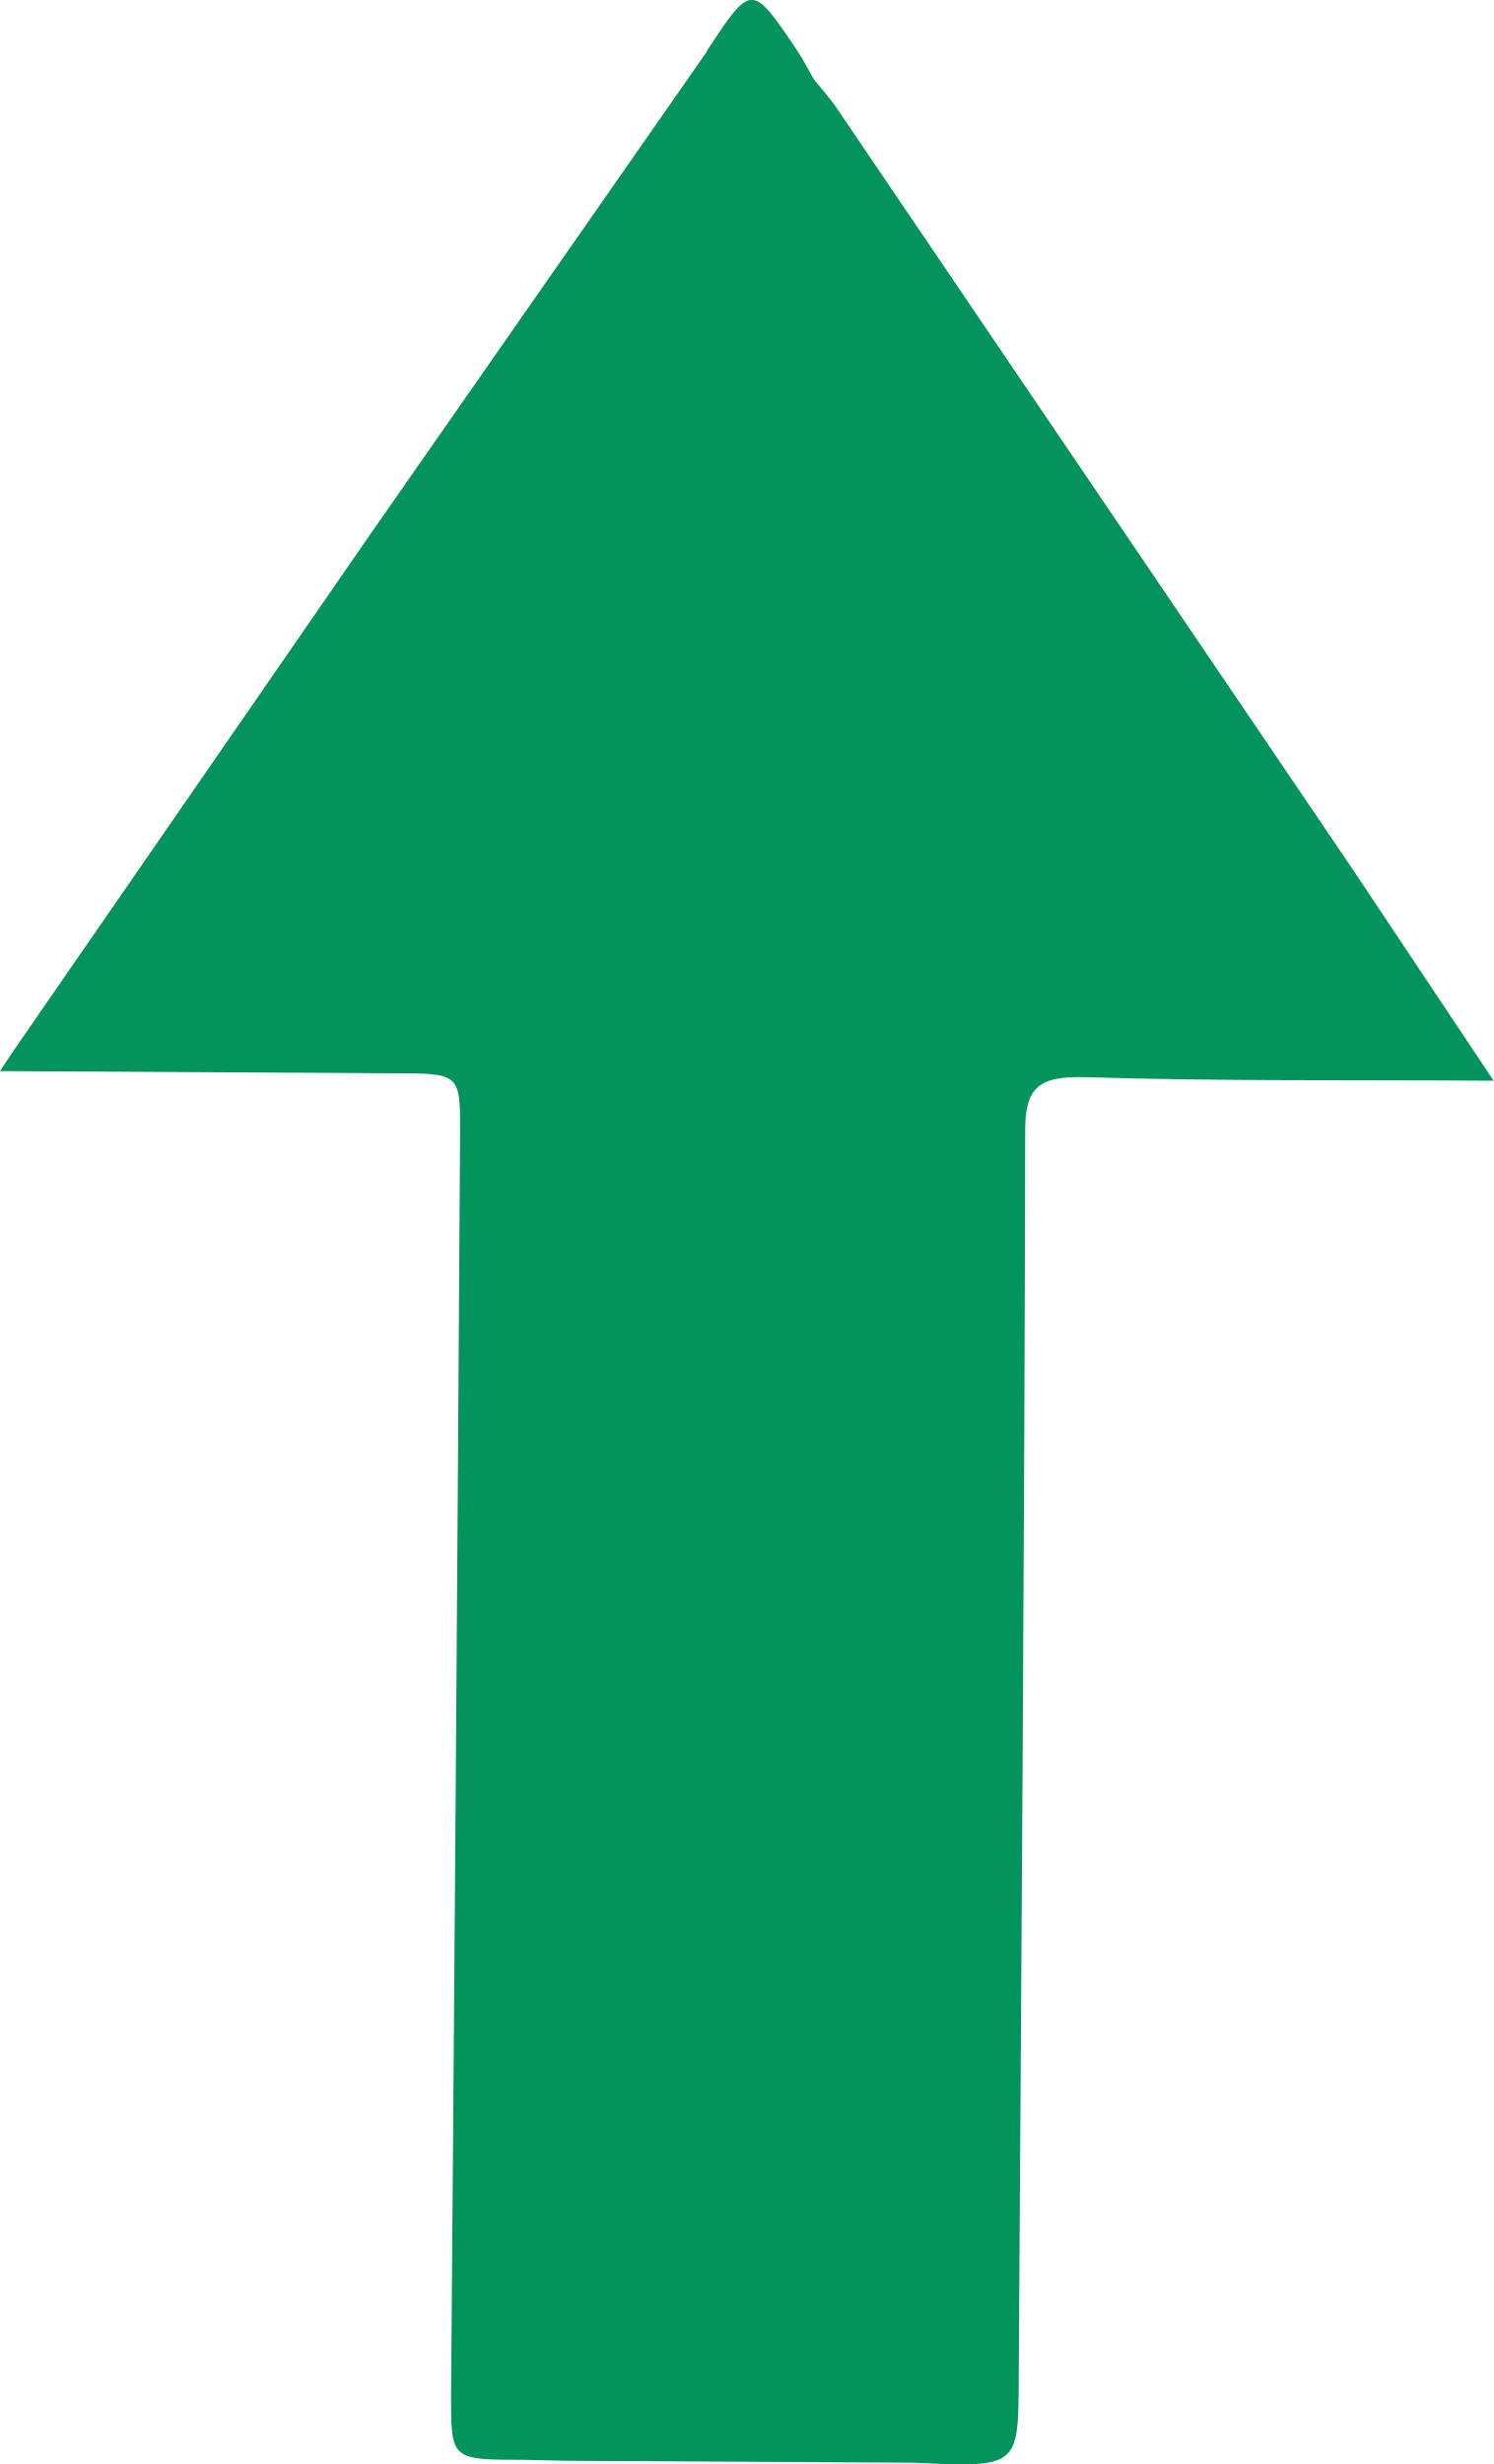
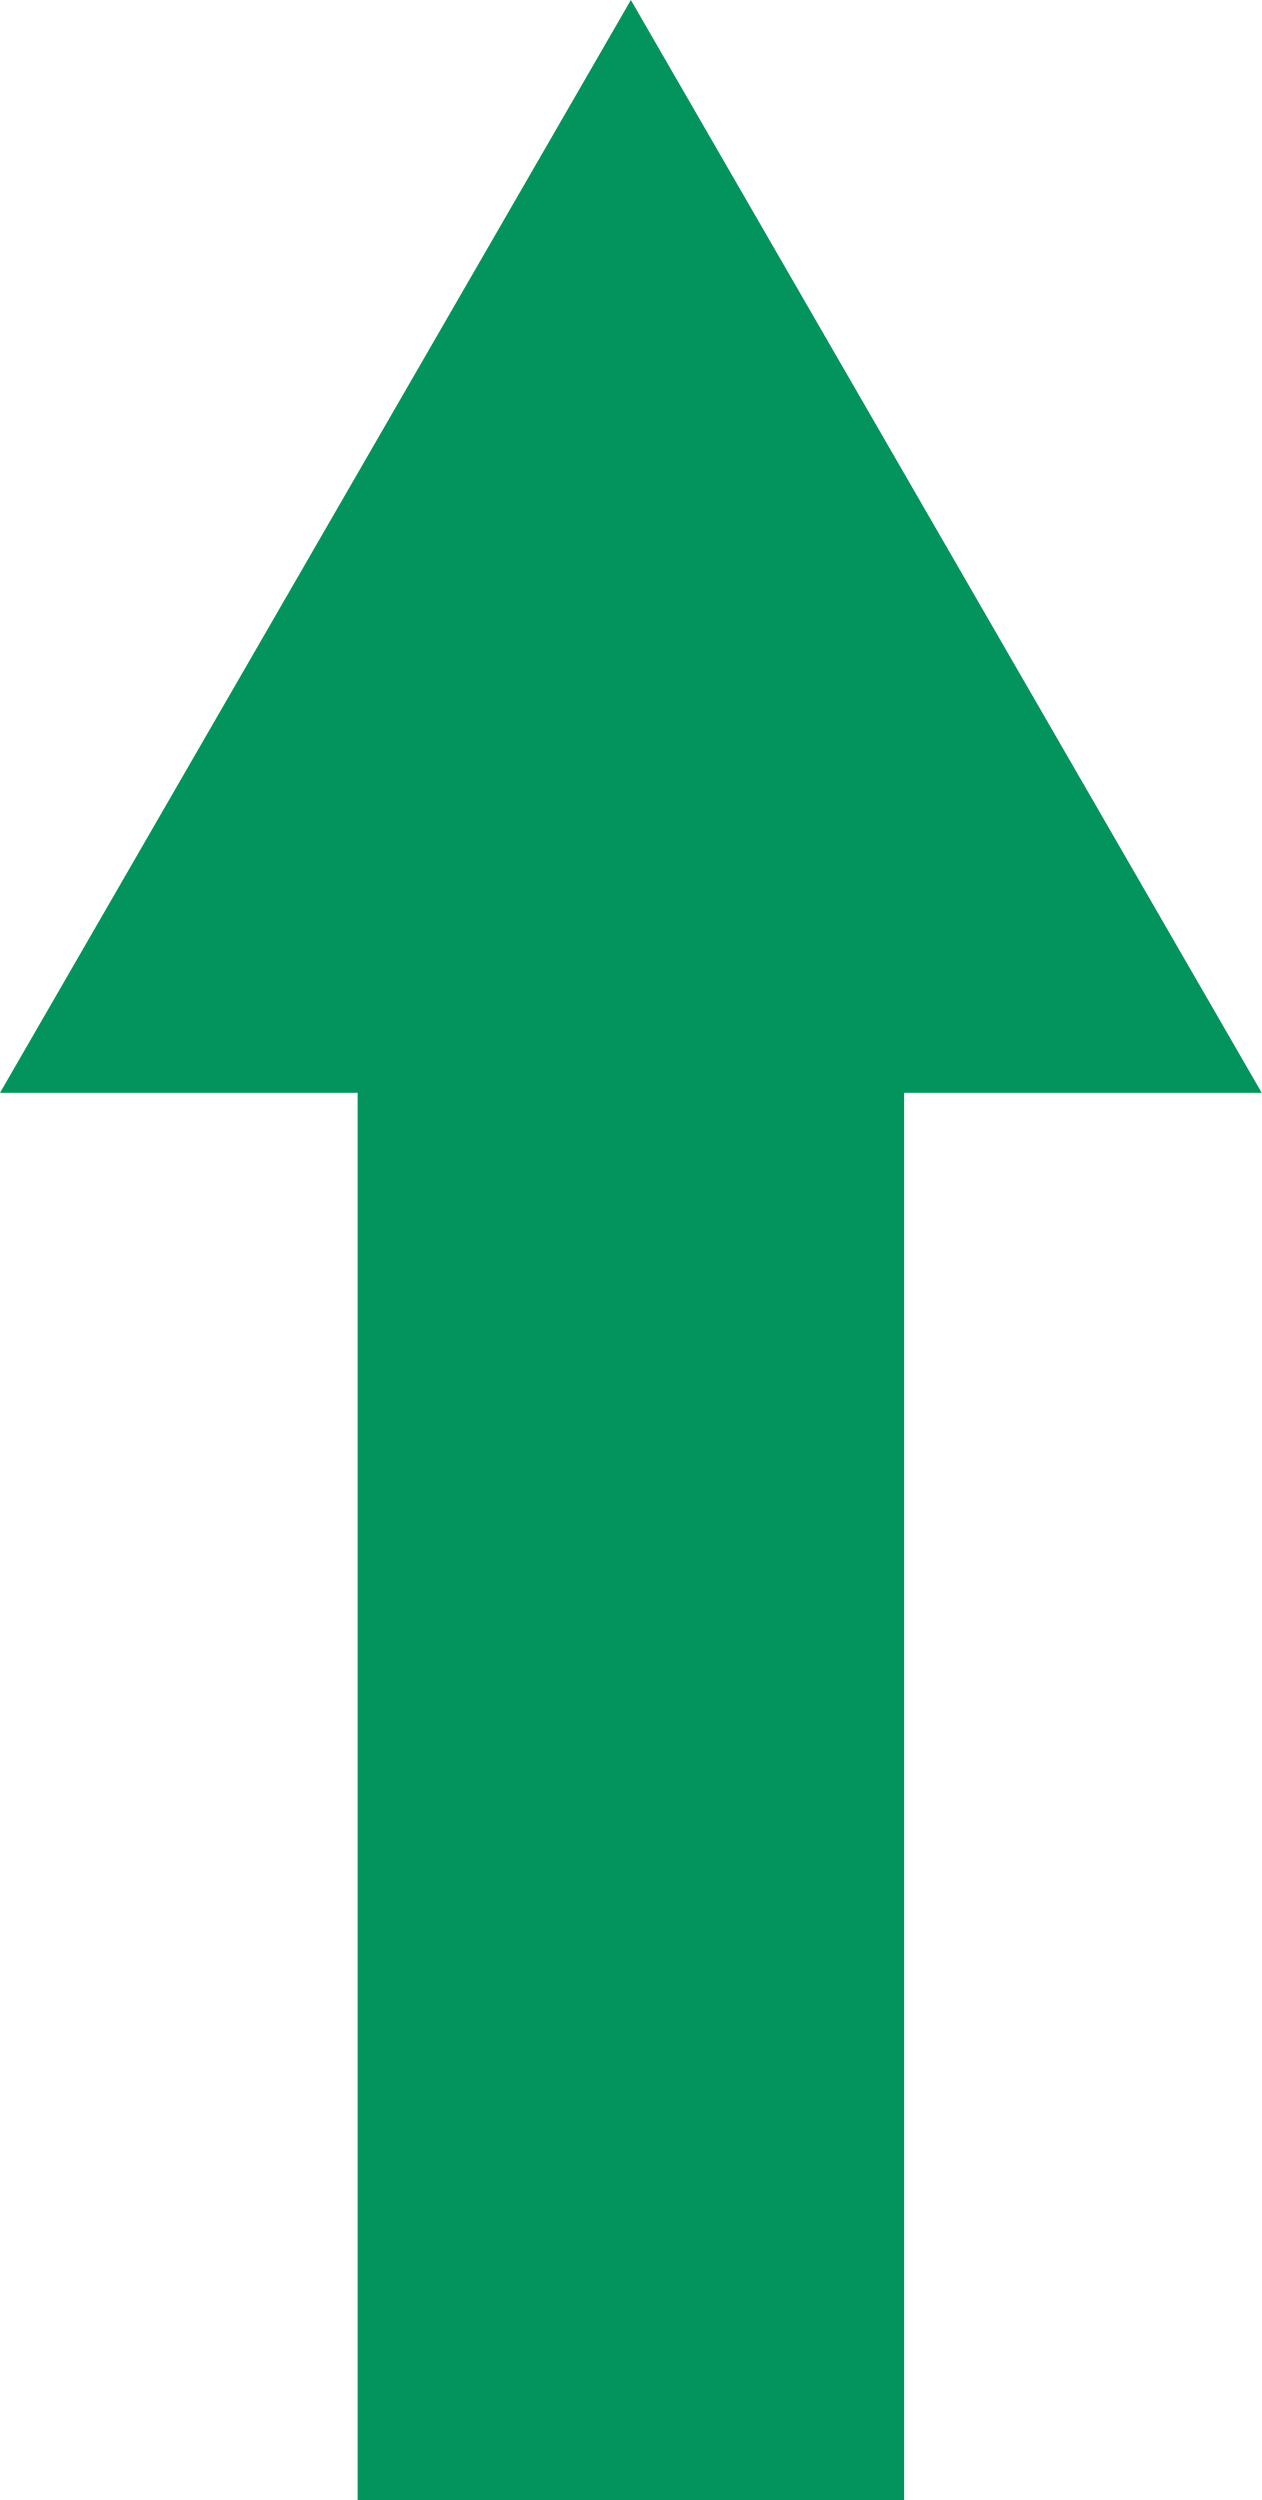
- <svg xmlns="http://www.w3.org/2000/svg" viewBox="0 0 46.37 76.47">
+ <svg xmlns="http://www.w3.org/2000/svg" viewBox="0 0 58.04 115">
  <defs>
    <style>.cls-1{fill:#03935c;}</style>
  </defs>
  <g id="Capa_2" data-name="Capa 2">
    <g id="Capa_1-2" data-name="Capa 1">
-       <path class="cls-1" d="M17.6,76.37l10.76.06c.67-.7.47-1.56.48-2.36q.14-19.56.25-39.12c0-.38,0-.77,0-1.15,0-2.27,0-2.27,2.51-2.26,2.72,0,5.43.06,8.15,0,2.2,0,2.43-.42,1.29-2.09-5.48-8-10.81-16-16.27-24A4,4,0,0,0,23.7,4.18a.68.68,0,0,0-.55,0,12.45,12.45,0,0,0-2.56,3.13c-4.81,7.08-9.82,14-14.6,21.13-.48.72-1.43,1.46-.91,2.33s1.84.59,2.83.61c2.39.05,4.77,0,7.16.06,2.17,0,2.31.14,2.31,2.05q-.06,12-.14,24.08-.05,8.36-.1,16.73A2.57,2.57,0,0,0,17.6,76.37Z" />
-       <path class="cls-1" d="M17.6,76.37q.13-21.66.26-43.32c0-2,0-2-2.21-2-3,0-6.08,0-9.13,0-1.15,0-1.67-.1-.86-1.27,3.2-4.68,6.48-9.33,9.76-14C18.11,11.93,20.65,8,23.25,4.2c.13-1.09-.71-1.8-1.31-2.6l-10.46,15L.44,32.58,0,33.24l12.21.07c2.08,0,2.08,0,2.07,1.91Q14.16,54.78,14,74.34c0,2,0,2,2.25,2Z" />
-       <path class="cls-1" d="M23.56,4.22c1.76,3.24,4.07,6.2,6.1,9.3C33.14,18.82,36.78,24,40.31,29.33c.37.55,1.15.92,1.07,1.85-3.62,0-7.24,0-10.86-.09-1.45,0-1.94.27-1.94,1.64,0,14.57-.14,29.13-.23,43.7,3.26.15,3.26.15,3.27-2.64.08-12.89.18-25.79.2-38.68,0-1.29.34-1.73,1.88-1.68,4.11.13,8.22.08,12.66.11L42,27,26,3.4c-.22-.33-.49-.63-.74-.94C24,2,23.41,2.67,23.56,4.22Z" />
-       <path class="cls-1" d="M23.56,4.22c.48-.65.12-1.94,1.7-1.76-.17-.29-.32-.6-.51-.88-1.42-2.11-1.42-2.11-2.81,0-.07,1.06,1,1.69,1.31,2.6Z" />
+       <polygon id="flecha-arriba" class="cls-1" points="29.02 0 0 50.27 16.45 50.27 16.45 115 41.59 115 41.59 50.27 58.04 50.27 29.02 0" />
    </g>
  </g>
</svg>
